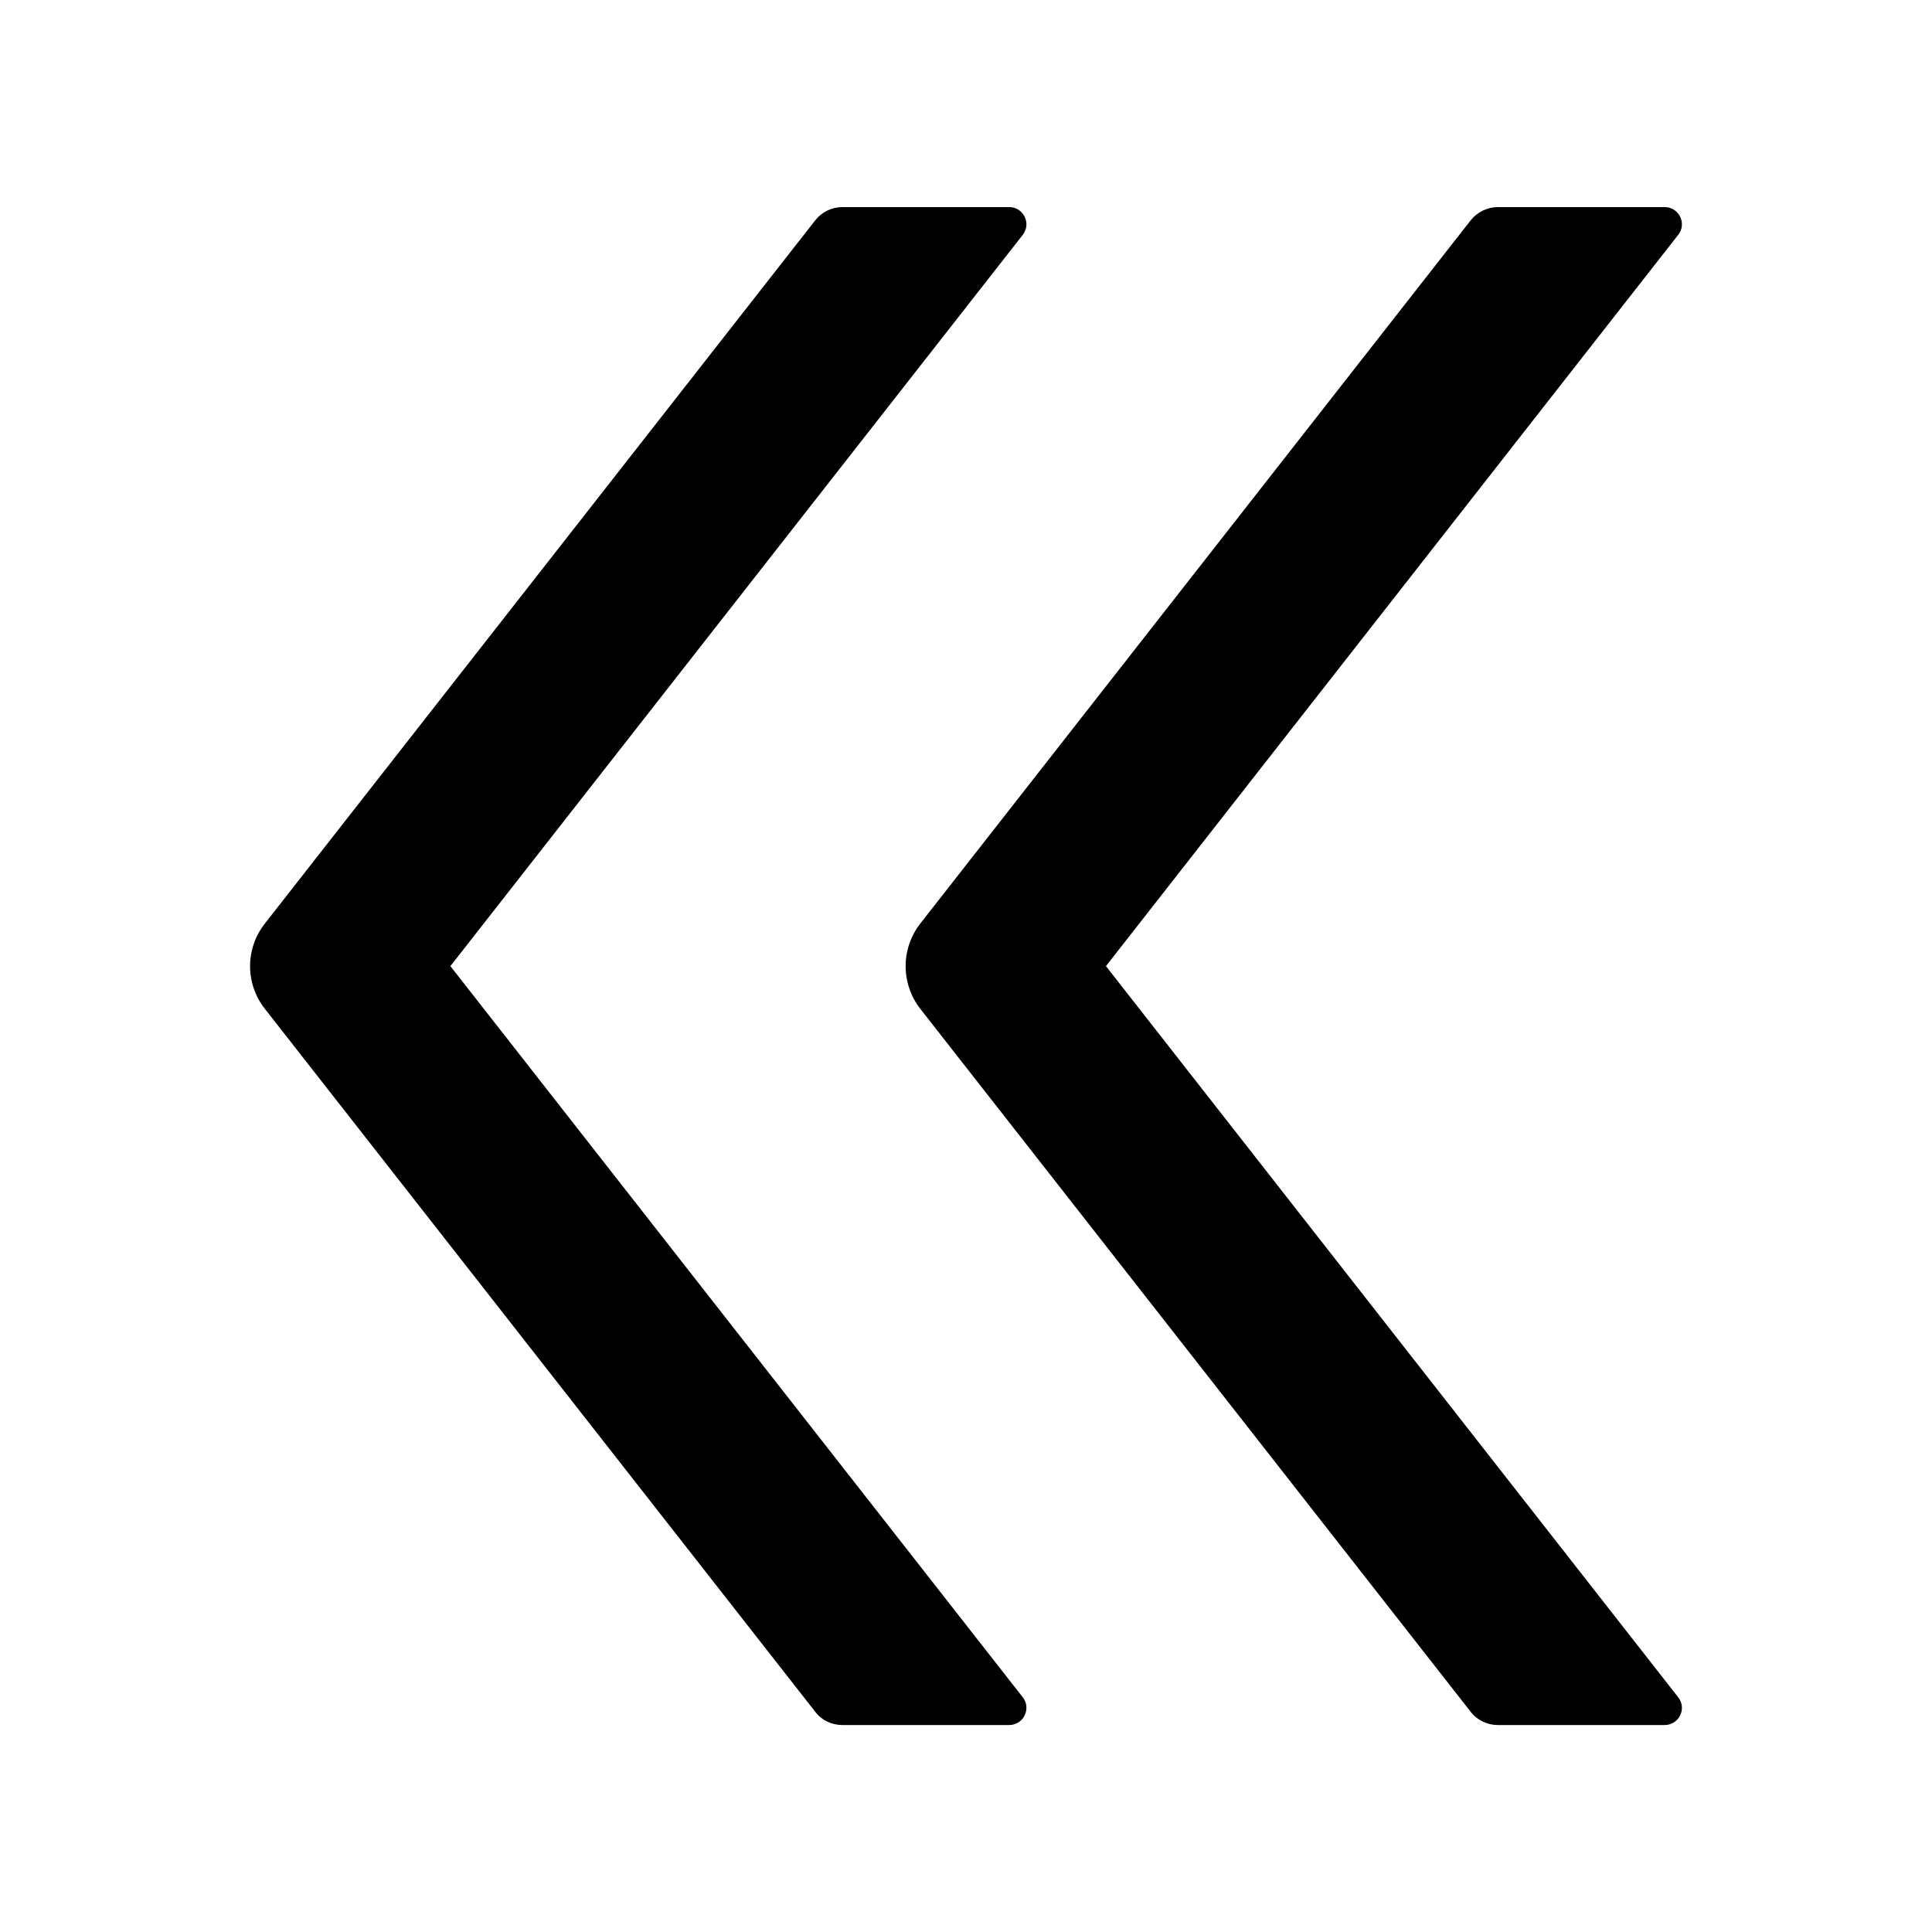
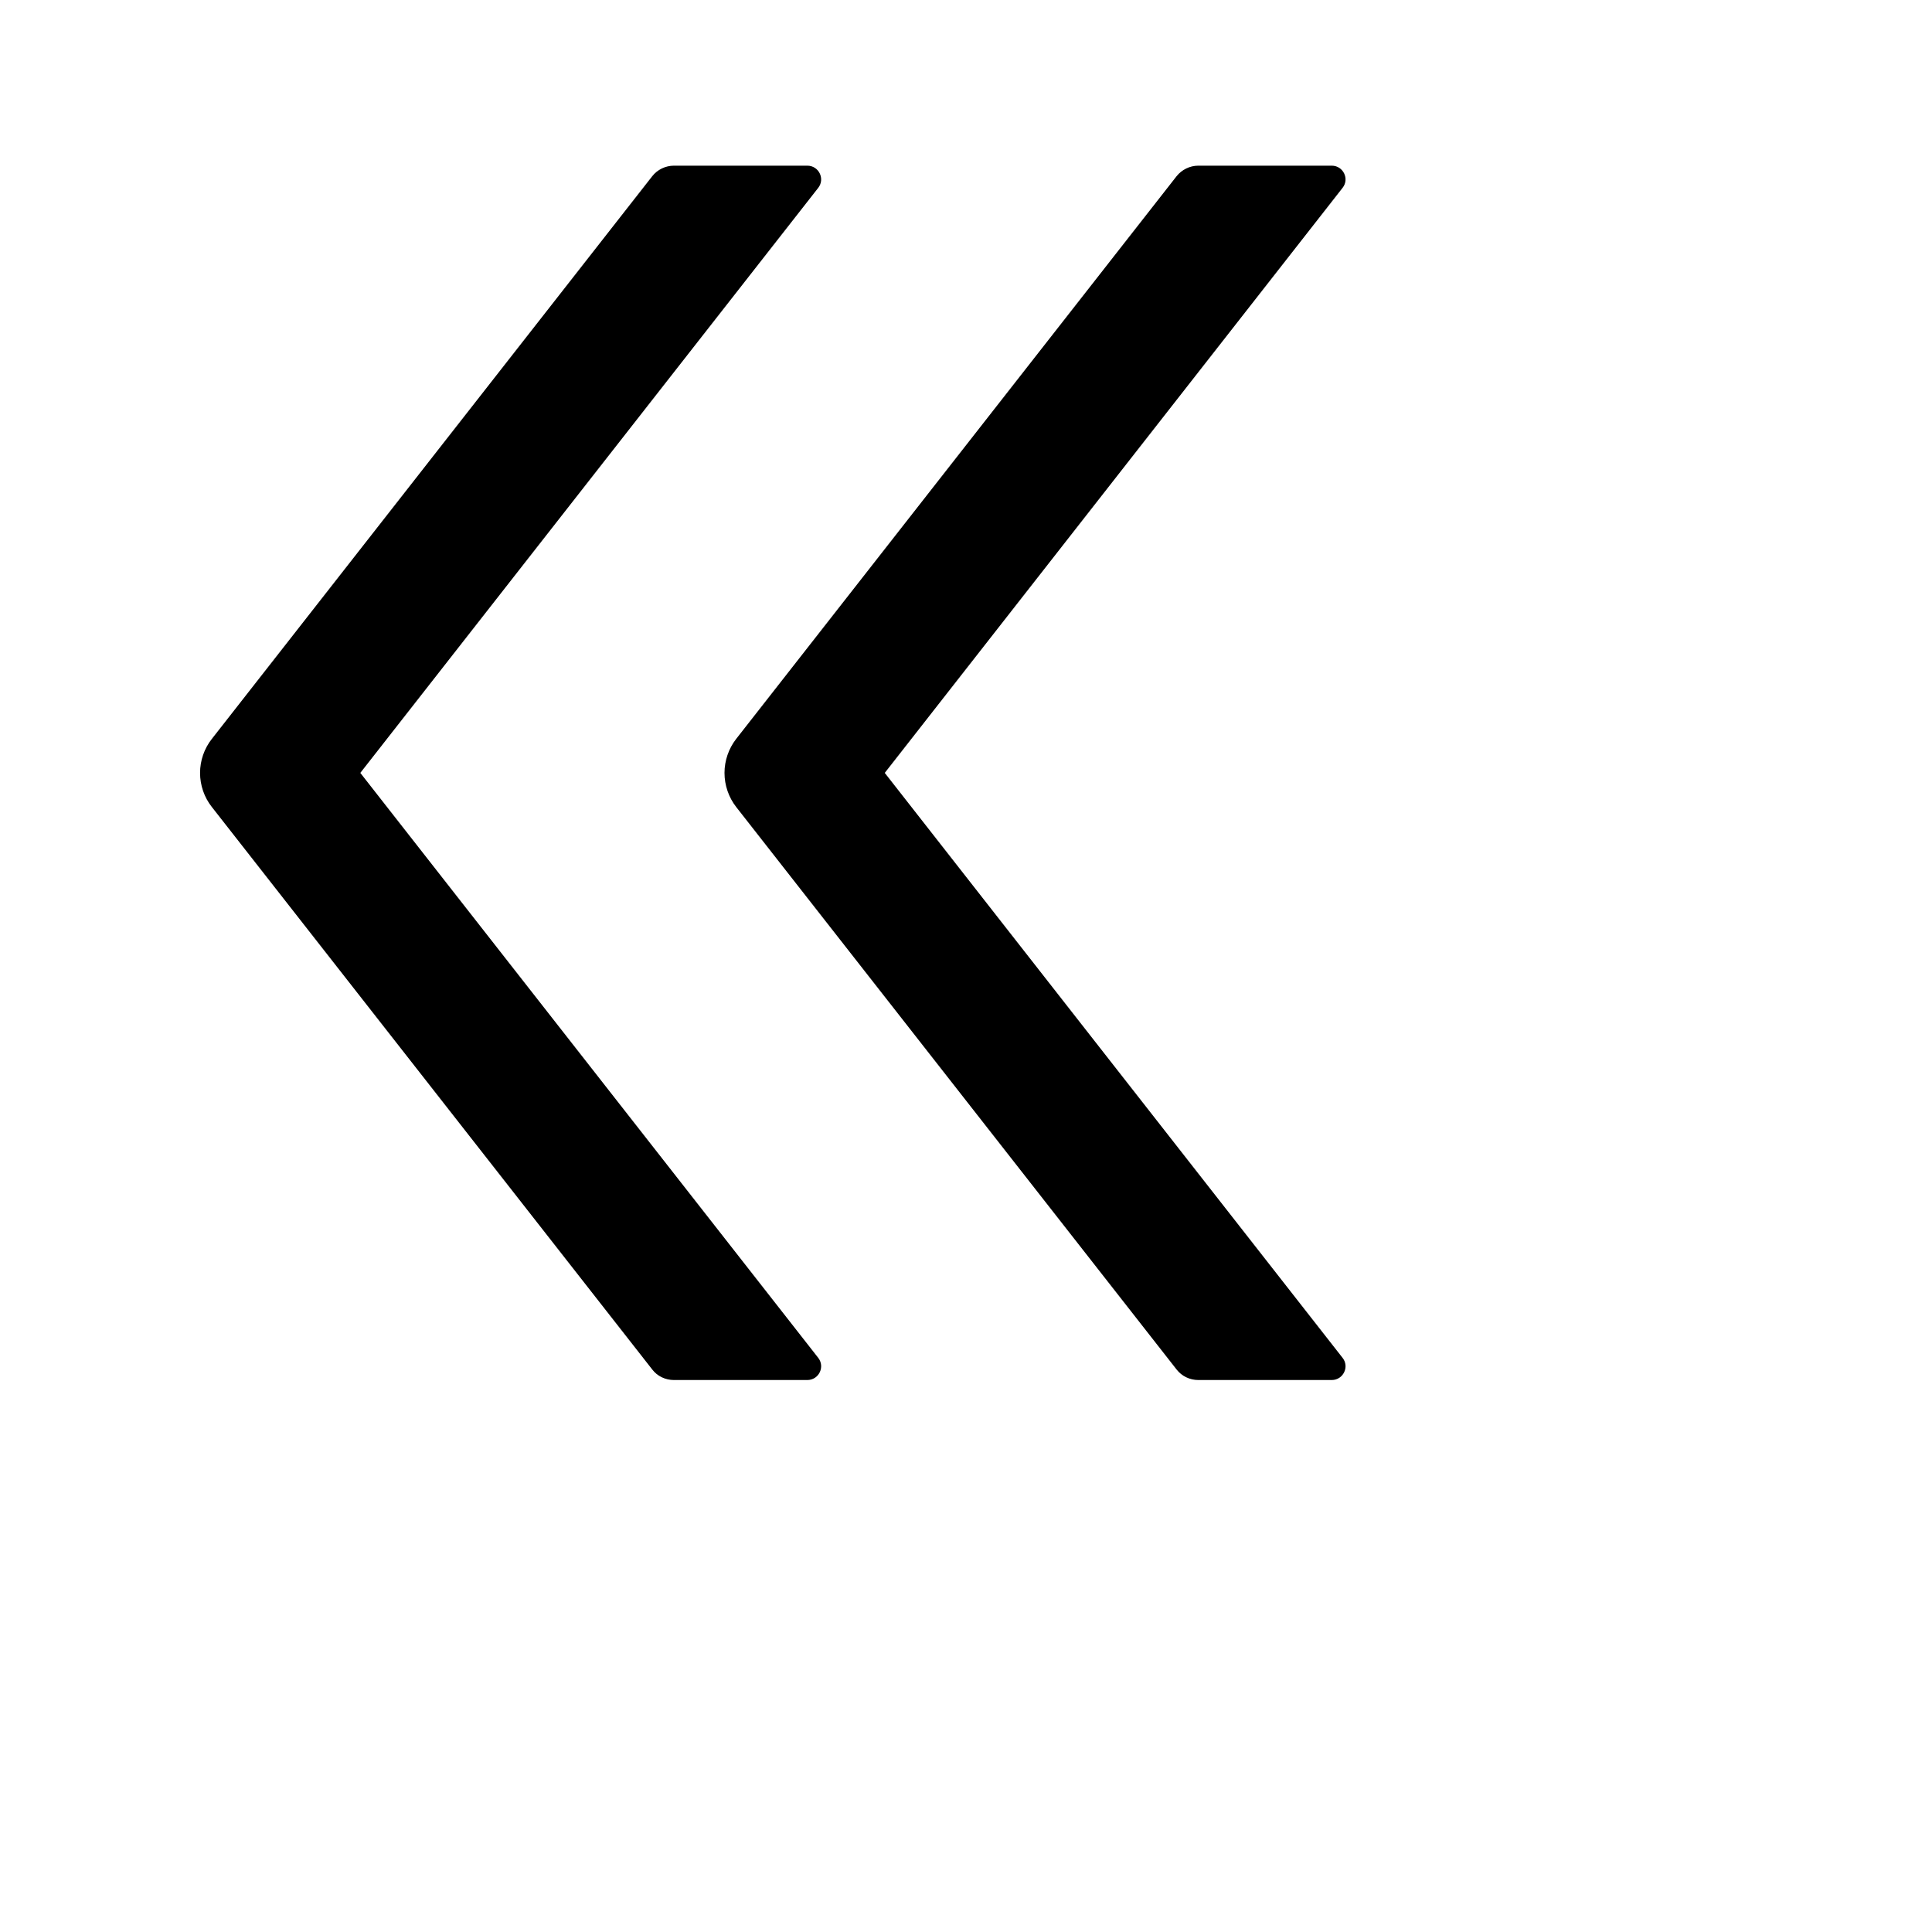
- <svg xmlns="http://www.w3.org/2000/svg" width="16" height="16" viewBox="0 0 16 16" fill="none">
+ <svg xmlns="http://www.w3.org/2000/svg" width="20" height="20" viewBox="0 0 20 20" fill="none">
  <path d="M3.73 8.001L8.47 1.945C8.543 1.852 8.477 1.715 8.357 1.715H6.977C6.889 1.715 6.805 1.756 6.752 1.824L2.193 7.649C2.114 7.749 2.071 7.874 2.071 8.001C2.071 8.129 2.114 8.254 2.193 8.354L6.752 14.177C6.805 14.247 6.889 14.286 6.977 14.286H8.357C8.477 14.286 8.543 14.149 8.47 14.056L3.73 8.001ZM9.159 8.001L13.898 1.945C13.972 1.852 13.905 1.715 13.786 1.715H12.405C12.318 1.715 12.234 1.756 12.18 1.824L7.621 7.649C7.543 7.749 7.5 7.874 7.5 8.001C7.5 8.129 7.543 8.254 7.621 8.354L12.18 14.177C12.234 14.247 12.318 14.286 12.405 14.286H13.786C13.905 14.286 13.972 14.149 13.898 14.056L9.159 8.001Z" fill="currentColor" />
</svg>
